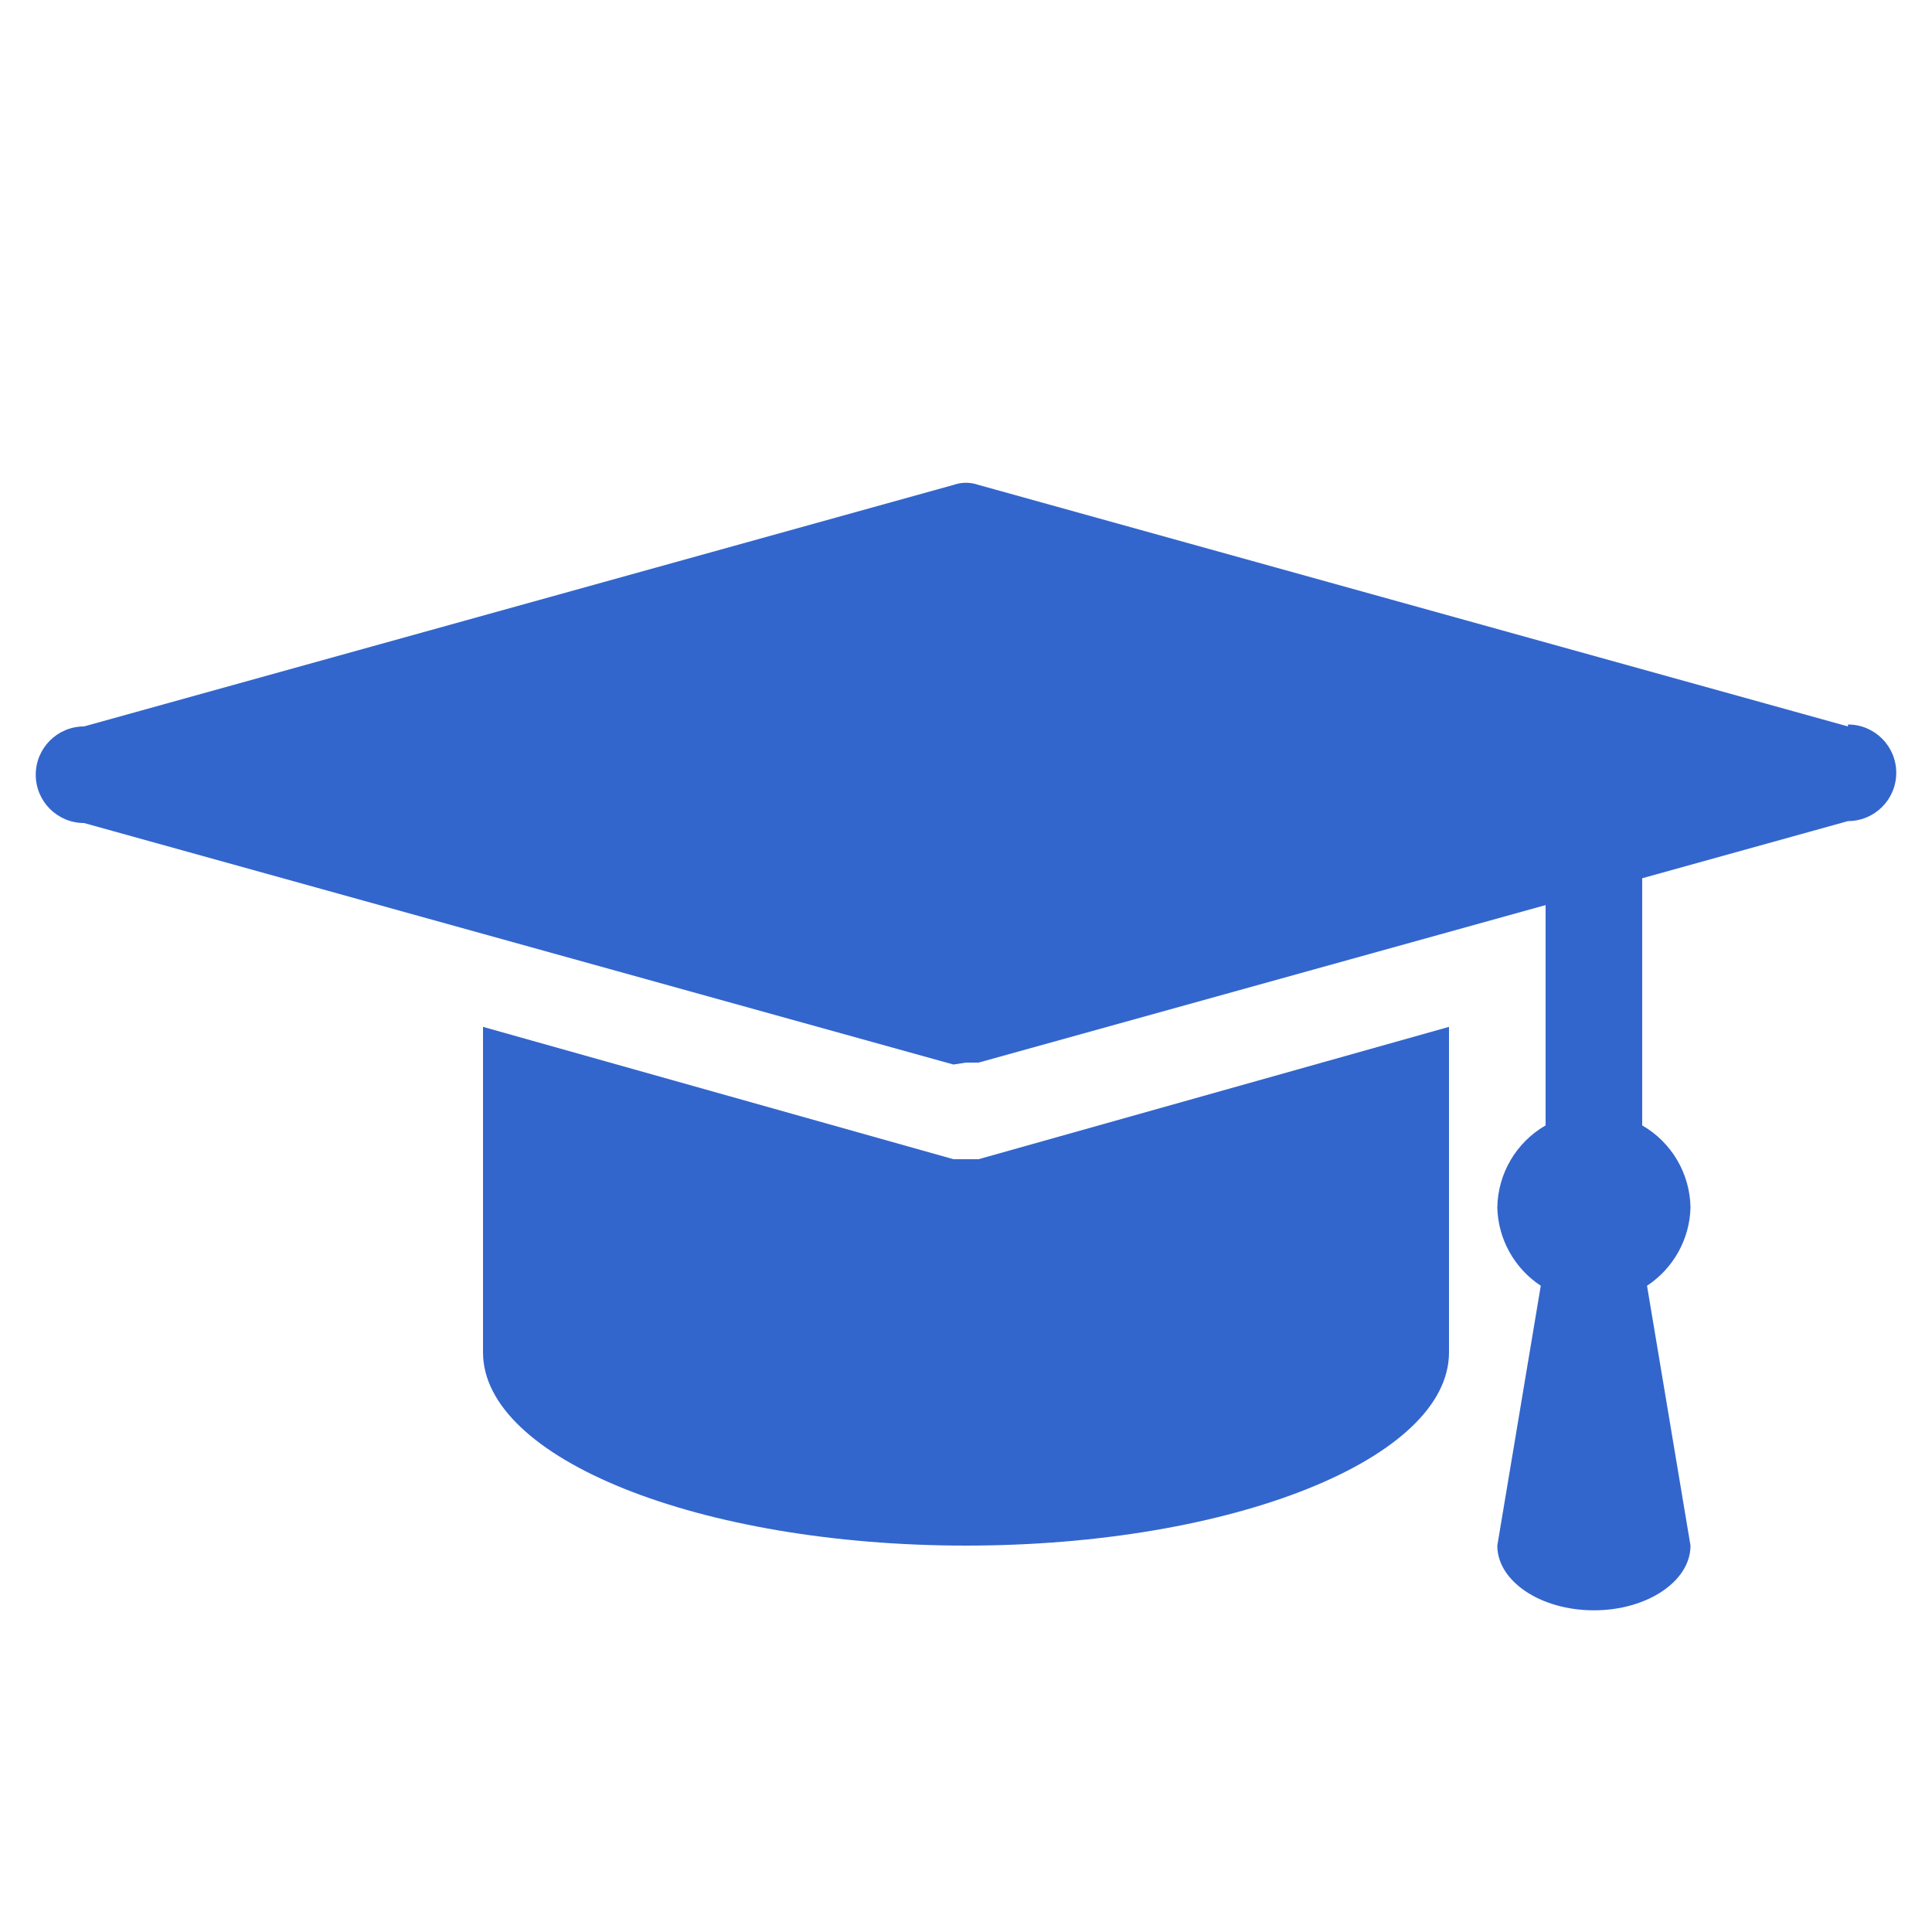
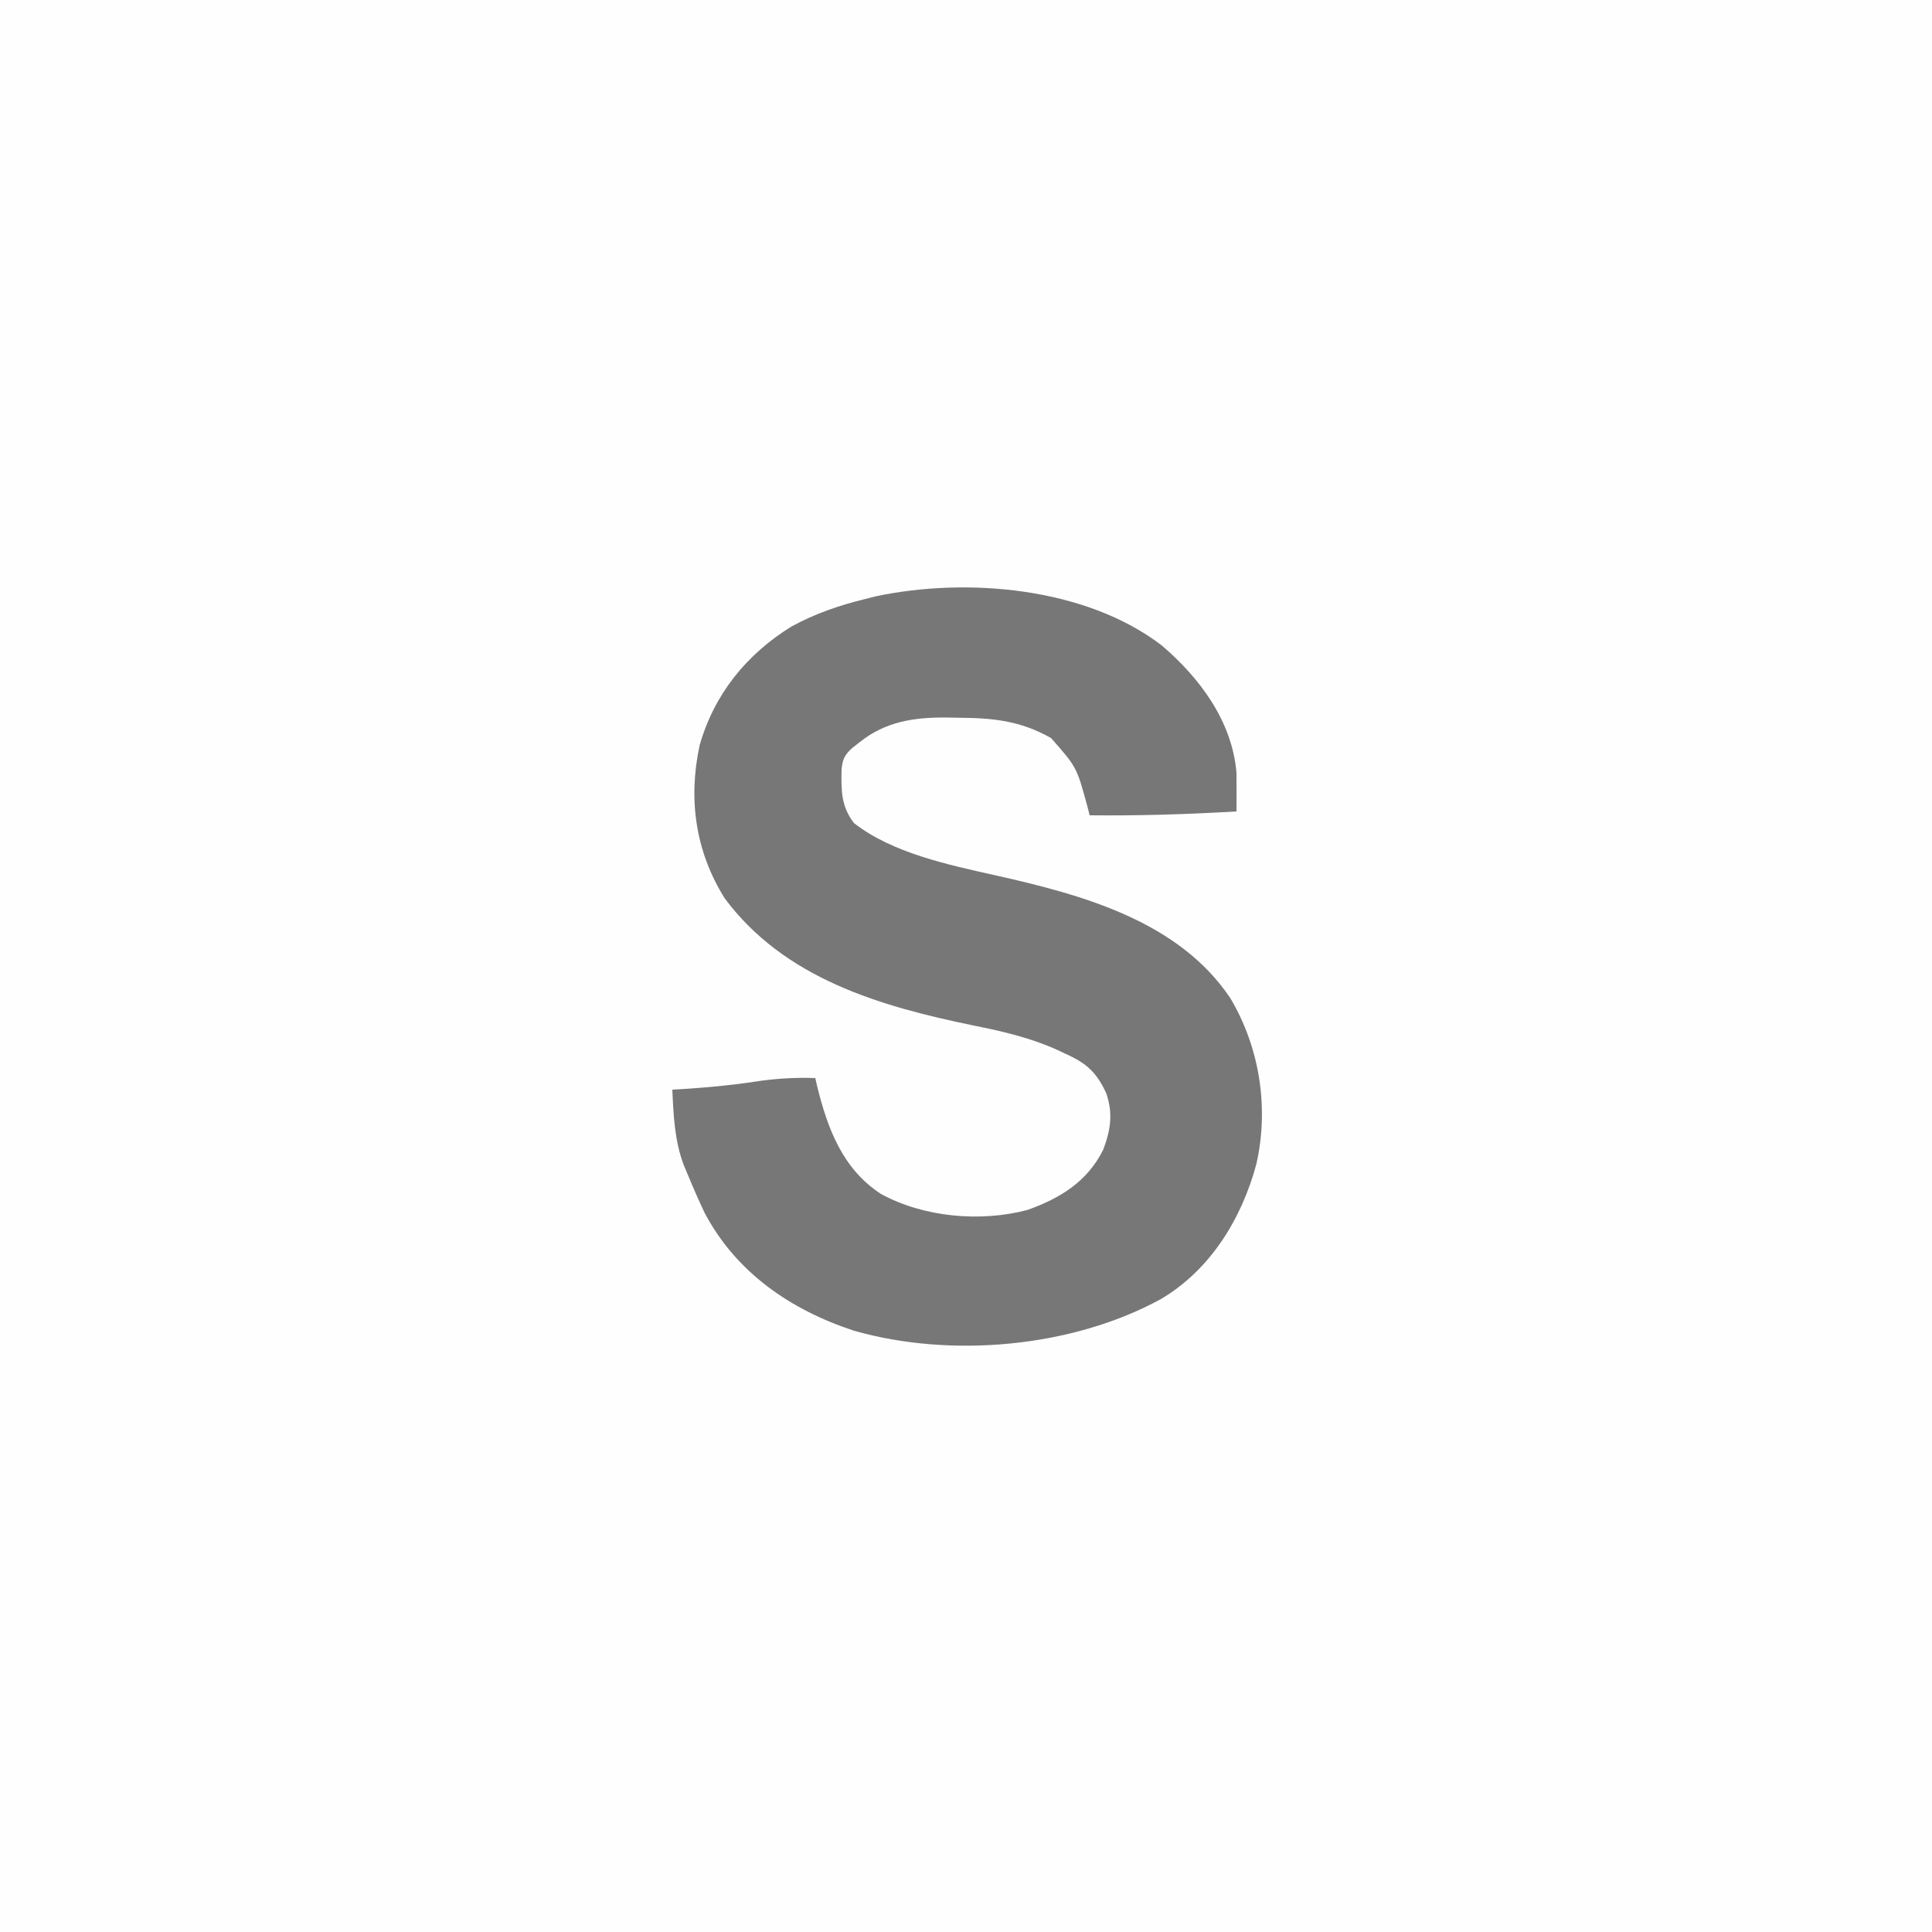
- <svg xmlns="http://www.w3.org/2000/svg" viewBox="2 2 20 20">
-   <path d="M12.13,14,12,14l-.13,0L7,12.63V16c0,1.1,2.24,2,5,2s5-.9,5-2V12.63Z" fill="#36c" />
-   <path d="M21.13,9.52l-9-2.5a.39.39,0,0,0-.26,0l-9,2.5a.5.5,0,0,0,0,1l9,2.5L12,13l.13,0,9-2.5a.5.5,0,0,0,0-1Z" fill="#36c" />
-   <path d="M19.5,14.5a1,1,0,0,0-.5-.85V10H18v3.65a1,1,0,0,0-.5.85,1,1,0,0,0,.45.81L17.5,18c0,.37.45.67,1,.67s1-.3,1-.67l-.45-2.69A1,1,0,0,0,19.5,14.5Z" fill="#36c" />
+ <svg xmlns="http://www.w3.org/2000/svg" version="1.1" width="500" height="500">
+   <path d="M0 0 C165 0 330 0 500 0 C500 165 500 330 500 500 C335 500 170 500 0 500 C0 335 0 170 0 0 Z " fill="#FEFEFE" transform="translate(0,0)" />
+   <path d="M0 0 C9.865 8.436 18.228 19.626 19.34 32.965 C19.357 34.694 19.361 36.423 19.355 38.152 C19.353 39.053 19.351 39.954 19.349 40.883 C19.346 41.57 19.343 42.257 19.34 42.965 C6.657 43.706 -5.956 44.103 -18.66 43.965 C-18.879 43.108 -19.098 42.25 -19.324 41.367 C-22.033 31.469 -22.033 31.469 -28.66 23.965 C-36.688 19.427 -43.776 18.761 -52.848 18.715 C-53.851 18.694 -54.855 18.674 -55.889 18.652 C-64.164 18.609 -71.536 19.72 -78.16 25.027 C-78.81 25.534 -79.46 26.041 -80.129 26.562 C-82.1 28.368 -82.614 29.475 -82.863 32.137 C-82.96 37.463 -83.024 41.582 -79.66 45.965 C-69.777 53.732 -55.076 56.812 -43.042 59.501 C-20.634 64.522 4.354 71.283 17.77 91.316 C25.377 104.147 27.803 119.746 24.465 134.305 C20.637 148.453 12.544 161.667 -0.332 169.227 C-23.3 181.731 -54.574 184.511 -79.648 177.352 C-95.983 172 -110.141 162.326 -118.316 146.824 C-119.86 143.57 -121.29 140.296 -122.66 136.965 C-123.157 135.789 -123.157 135.789 -123.664 134.59 C-126.085 128.228 -126.358 121.717 -126.66 114.965 C-125.812 114.916 -124.964 114.867 -124.09 114.816 C-117.776 114.414 -111.603 113.864 -105.348 112.902 C-100.029 112.093 -95.033 111.78 -89.66 111.965 C-89.513 112.62 -89.366 113.275 -89.215 113.949 C-86.482 125.067 -82.588 135.503 -72.66 141.965 C-61.601 147.994 -46.964 149.324 -34.738 146.094 C-26.25 143.055 -19.258 138.766 -15.16 130.527 C-13.259 125.521 -12.564 121.207 -14.331 115.98 C-16.823 110.522 -19.425 108.155 -24.848 105.715 C-25.549 105.383 -26.25 105.05 -26.973 104.708 C-33.942 101.561 -41.09 99.888 -48.558 98.396 C-72.923 93.399 -97.671 86.218 -113.125 65.43 C-120.704 53.26 -122.6 39.822 -119.598 25.84 C-115.808 12.601 -107.508 2.365 -95.91 -4.848 C-89.732 -8.235 -83.489 -10.366 -76.66 -12.035 C-75.776 -12.261 -74.892 -12.486 -73.98 -12.719 C-50.218 -17.712 -19.639 -15.025 0 0 Z " fill="#777778" transform="translate(300.6602,167.0352)" />
</svg>
